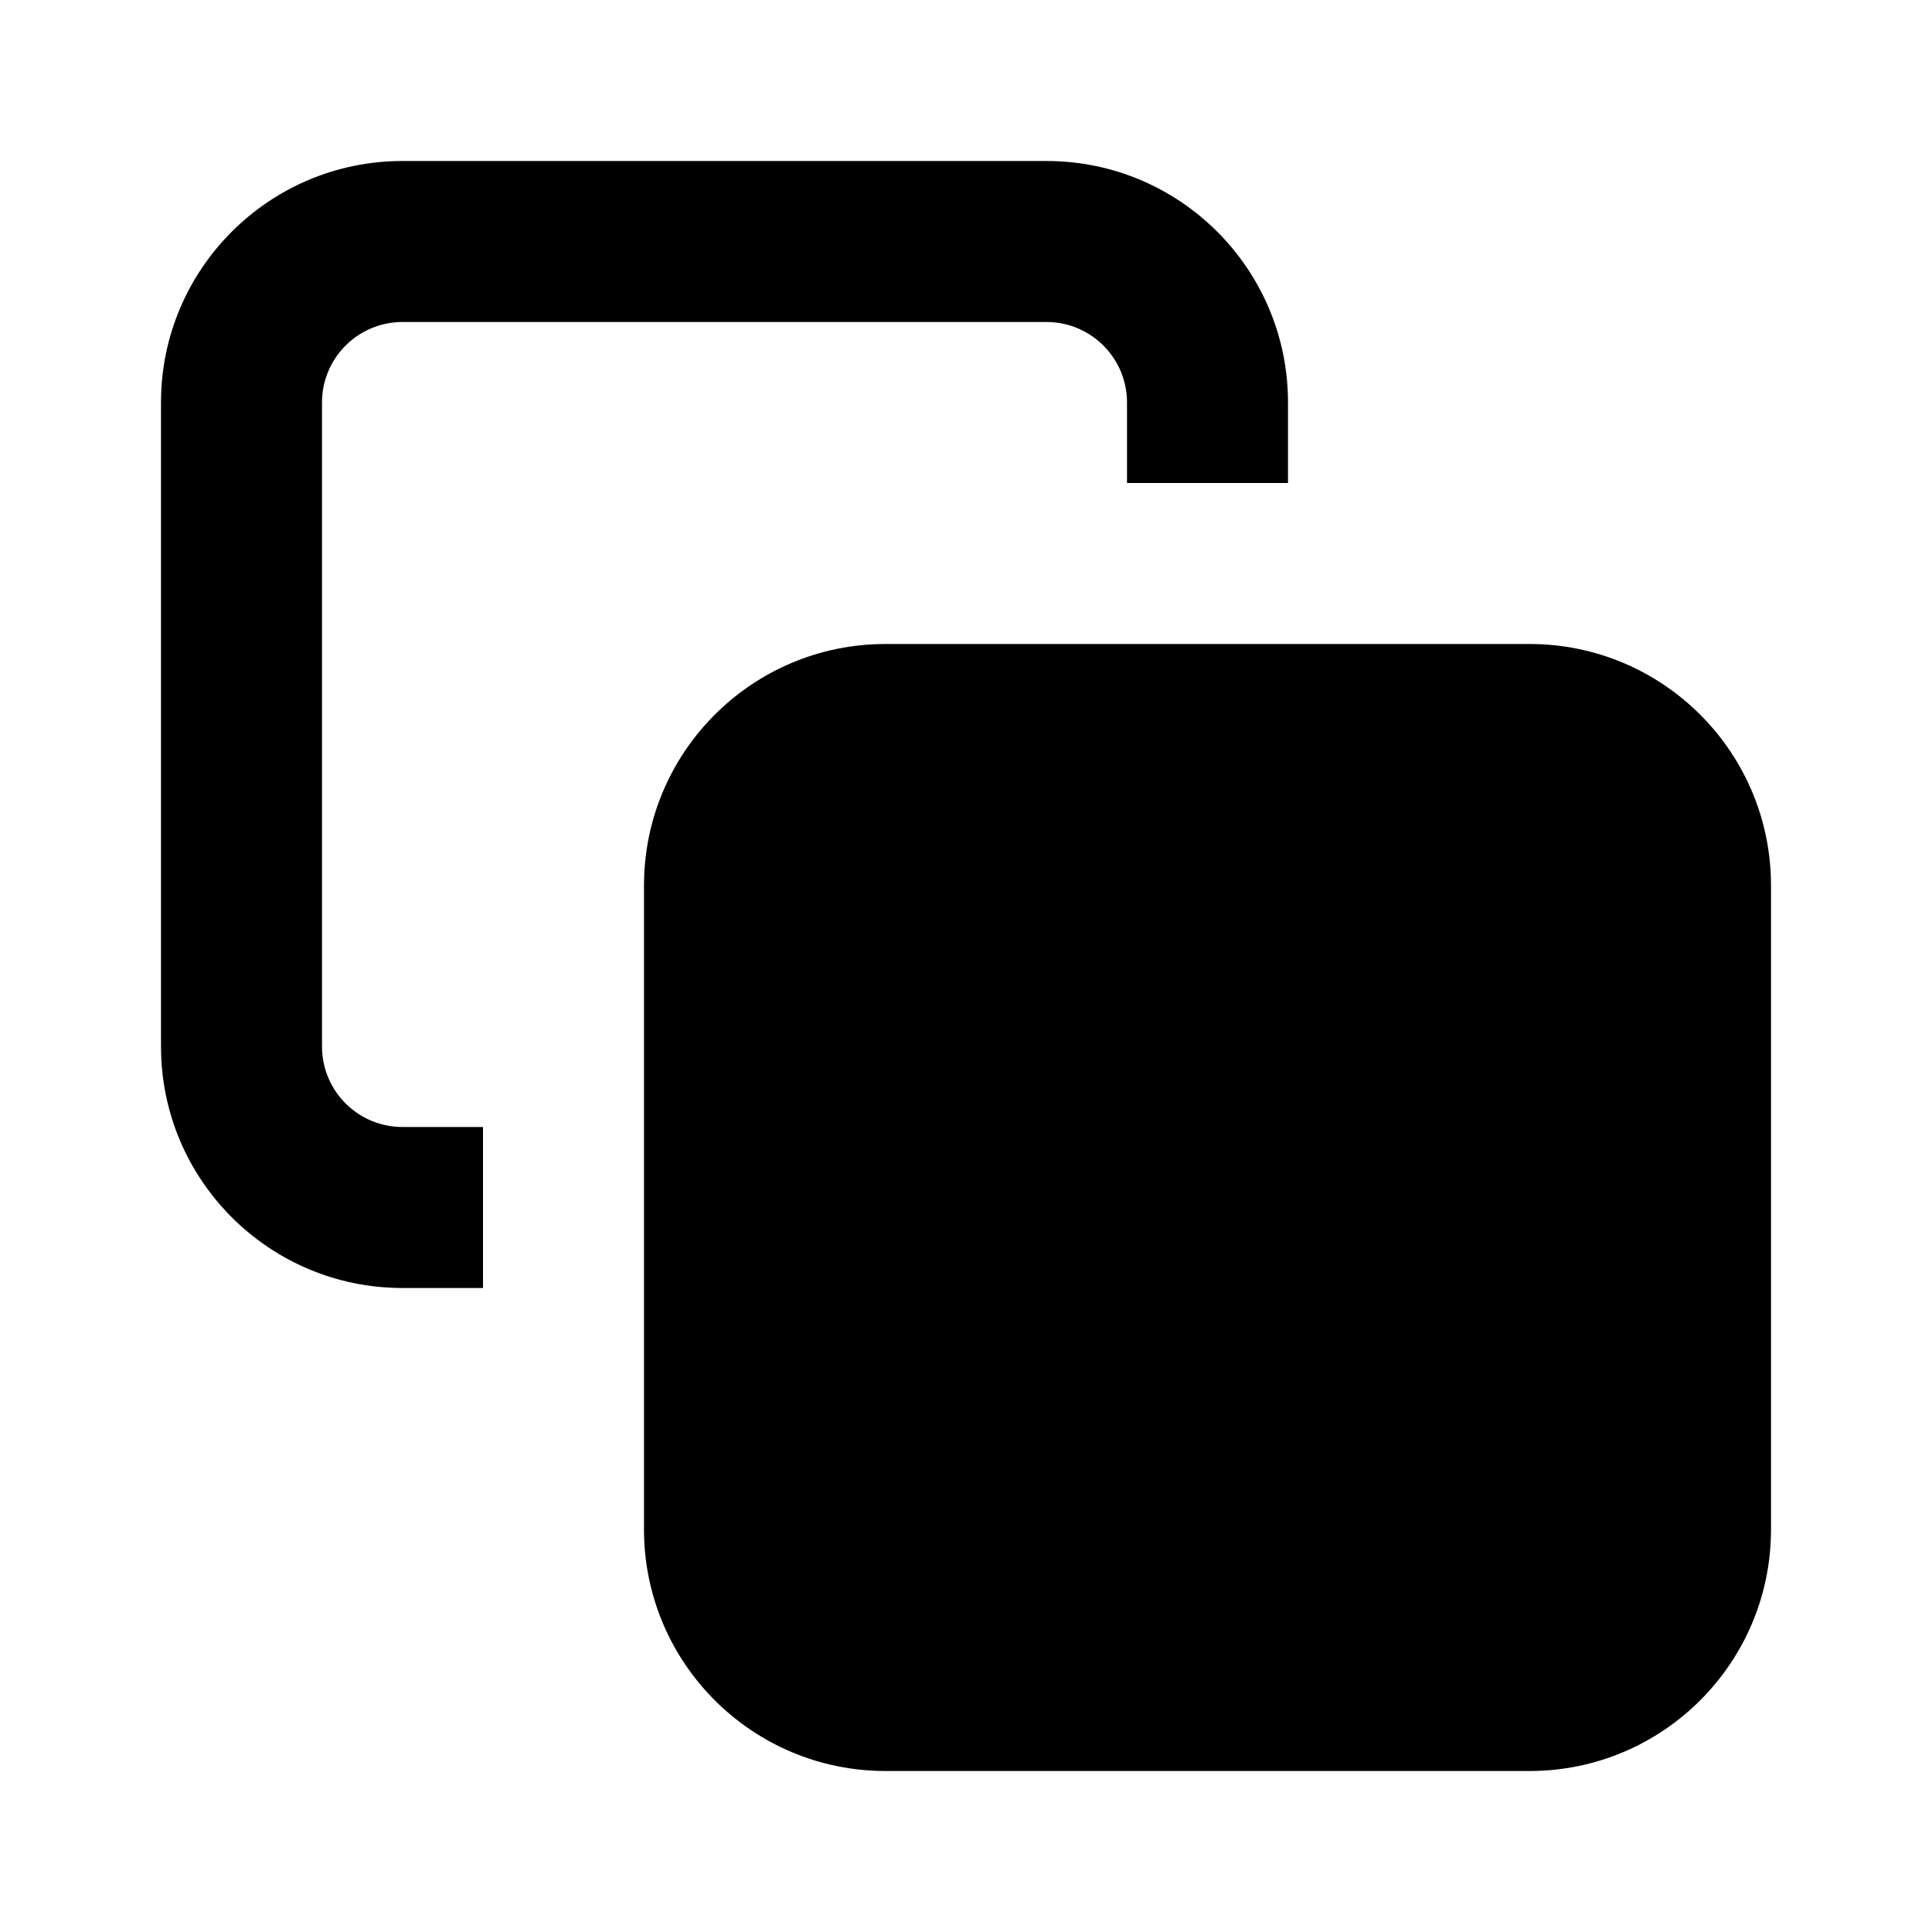
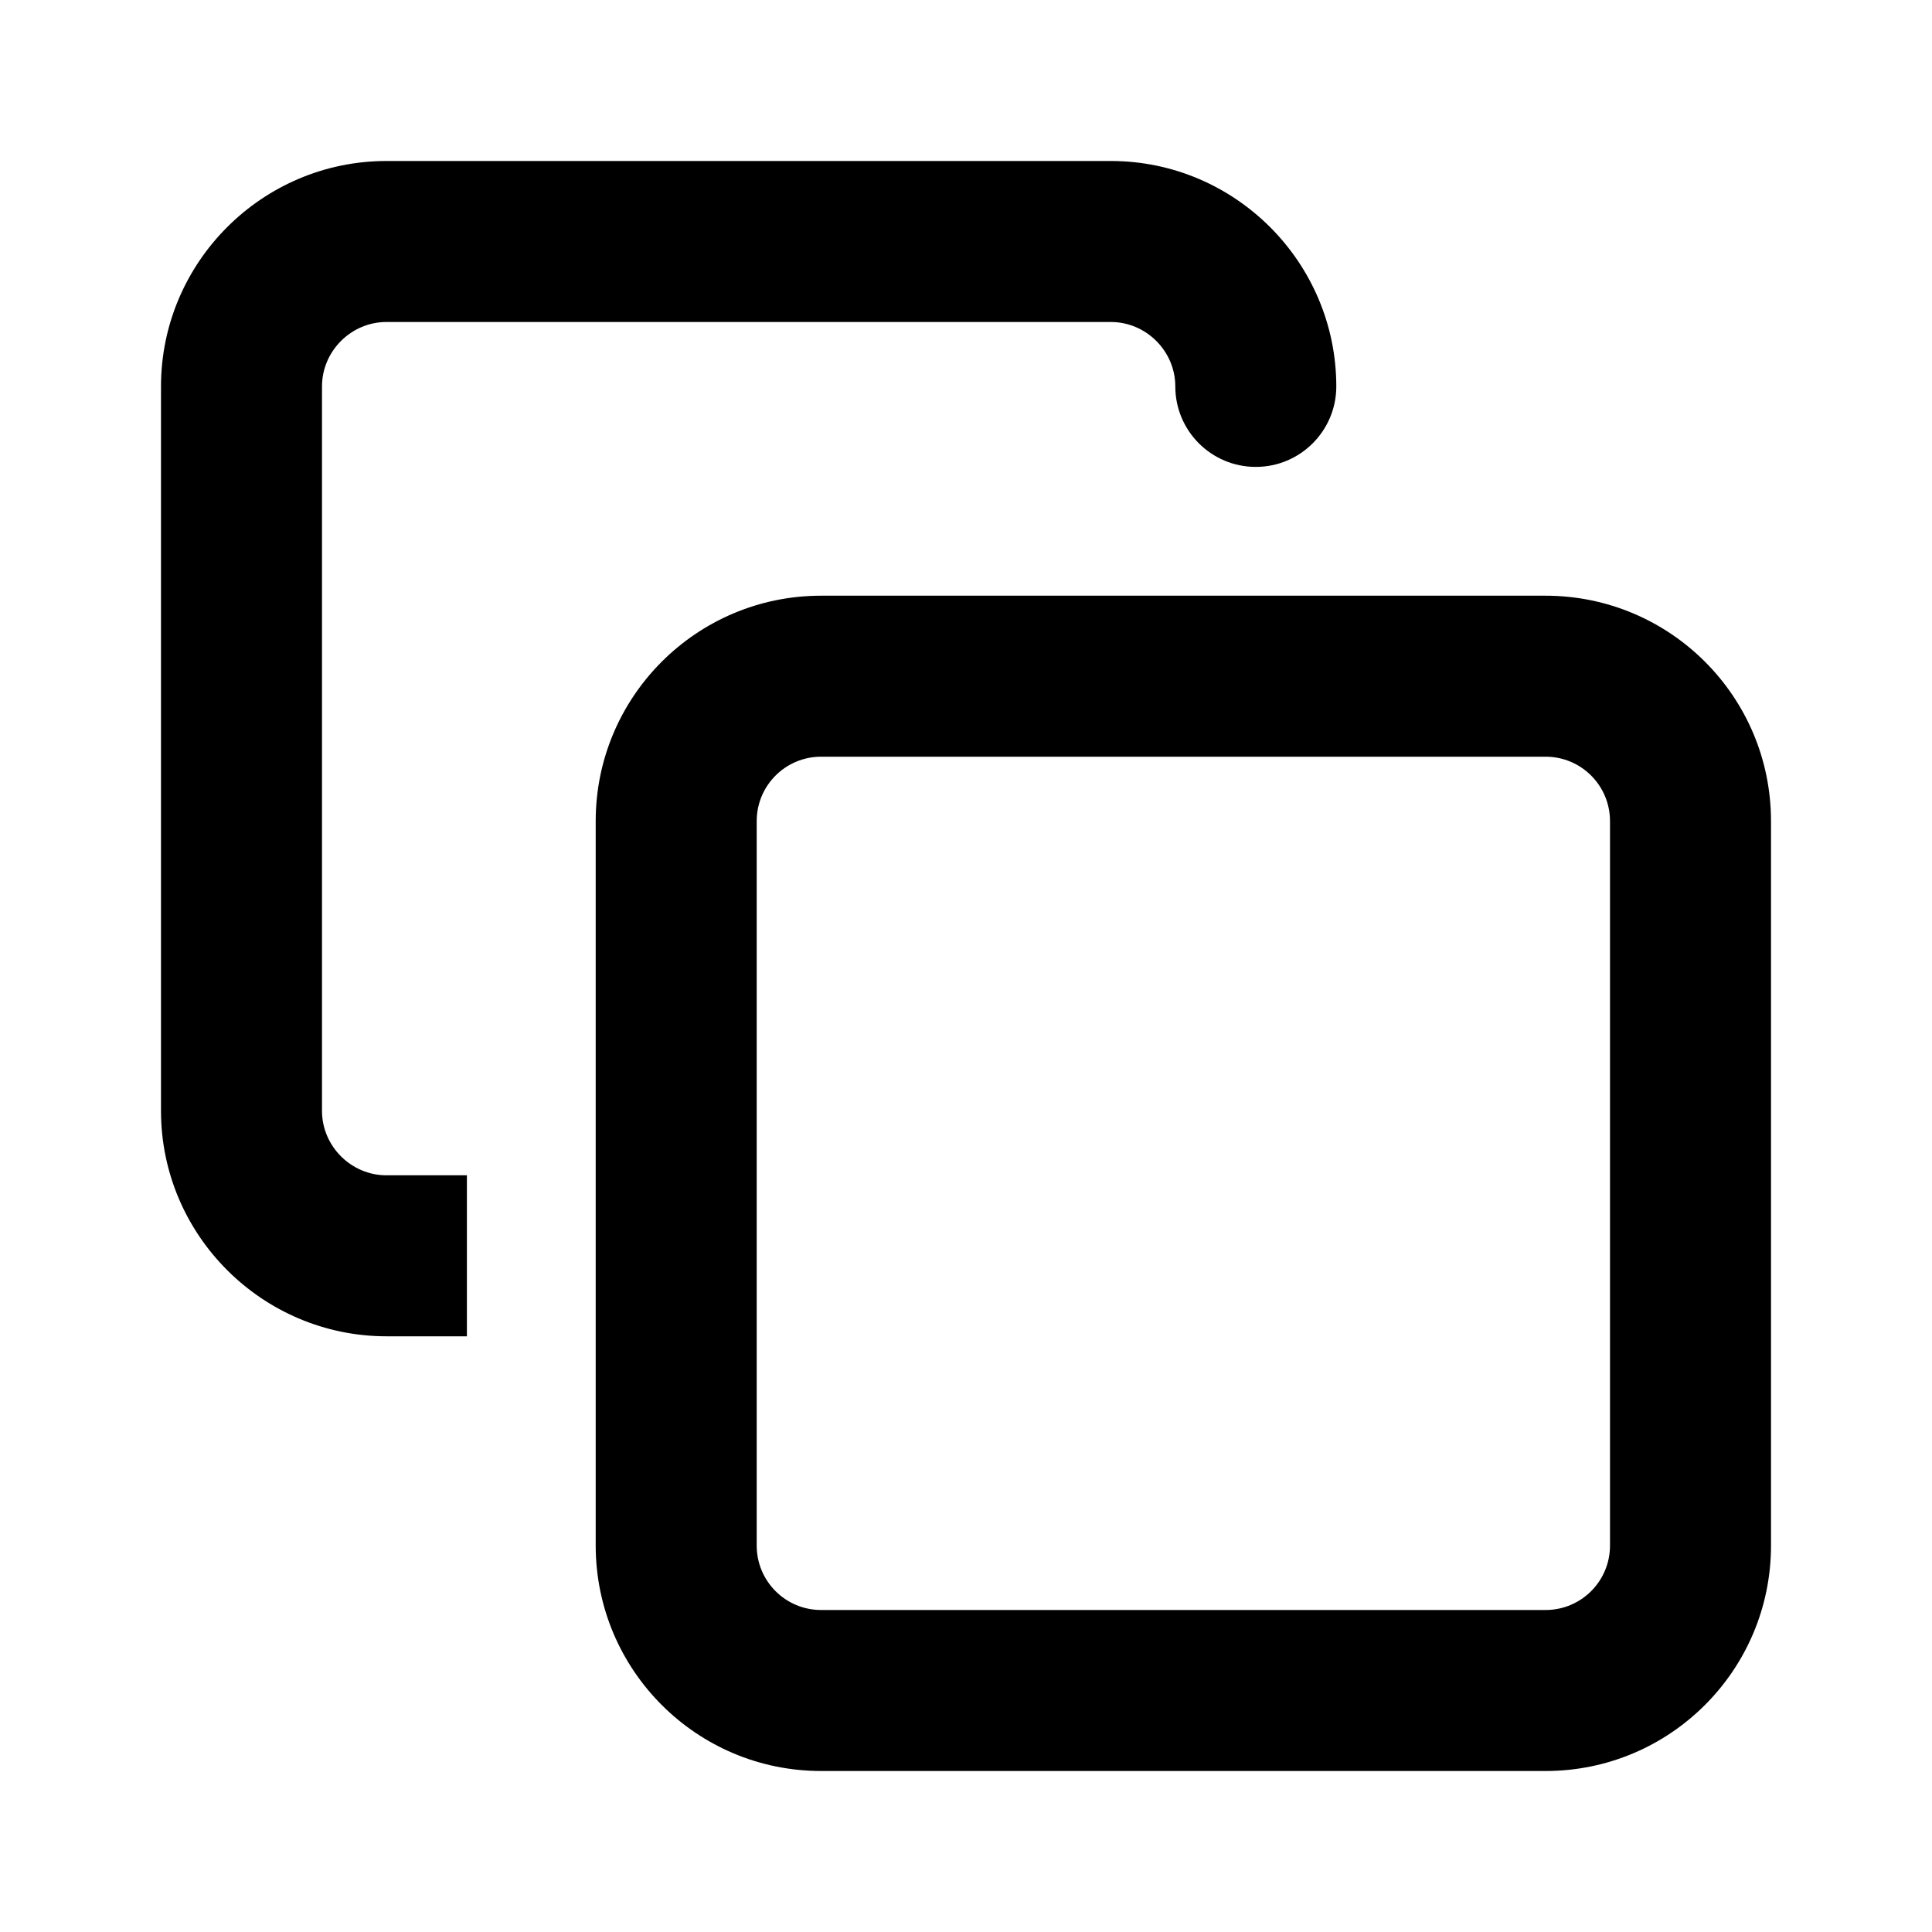
- <svg xmlns="http://www.w3.org/2000/svg" width="24" height="24" fill="none" viewBox="0 0 24 24">
-   <path fill="currentColor" fill-rule="evenodd" d="M14 5v1h2V5a3 3 0 0 0-3-3H5a3 3 0 0 0-3 3v8a3 3 0 0 0 3 3h1v-2H5a1 1 0 0 1-1-1V5a1 1 0 0 1 1-1h8a1 1 0 0 1 1 1m8 14a3 3 0 0 1-3 3h-8a3 3 0 0 1-3-3v-8a3 3 0 0 1 3-3h8a3 3 0 0 1 3 3z" clip-rule="evenodd" />
+ <svg xmlns="http://www.w3.org/2000/svg" width="24" height="24" viewBox="0 0 24 24" fill="none">
+   <path d="M20 10.2C20 9.758 19.642 9.4 19.2 9.4H10.2C9.758 9.4 9.4 9.758 9.4 10.2V19.2C9.4 19.642 9.758 20 10.2 20H19.2C19.642 20 20 19.642 20 19.2V10.2ZM14.6 4.8C14.6 4.362 14.238 4 13.8 4H4.8C4.362 4 4 4.362 4 4.8V13.8C4 14.238 4.362 14.6 4.8 14.6H5.8V16.6H4.8C3.258 16.599 2 15.342 2 13.8V4.8C2 3.258 3.258 2 4.8 2H13.8C15.342 2 16.599 3.258 16.6 4.8C16.6 5.352 16.152 5.8 15.6 5.8C15.047 5.8 14.6 5.352 14.6 4.8ZM22 19.2C22 20.746 20.746 22 19.2 22H10.2C8.654 22 7.401 20.747 7.4 19.2V10.2C7.4 8.654 8.654 7.4 10.2 7.4H19.2C20.747 7.401 22 8.654 22 10.2V19.2Z" fill="currentColor" />
</svg>
